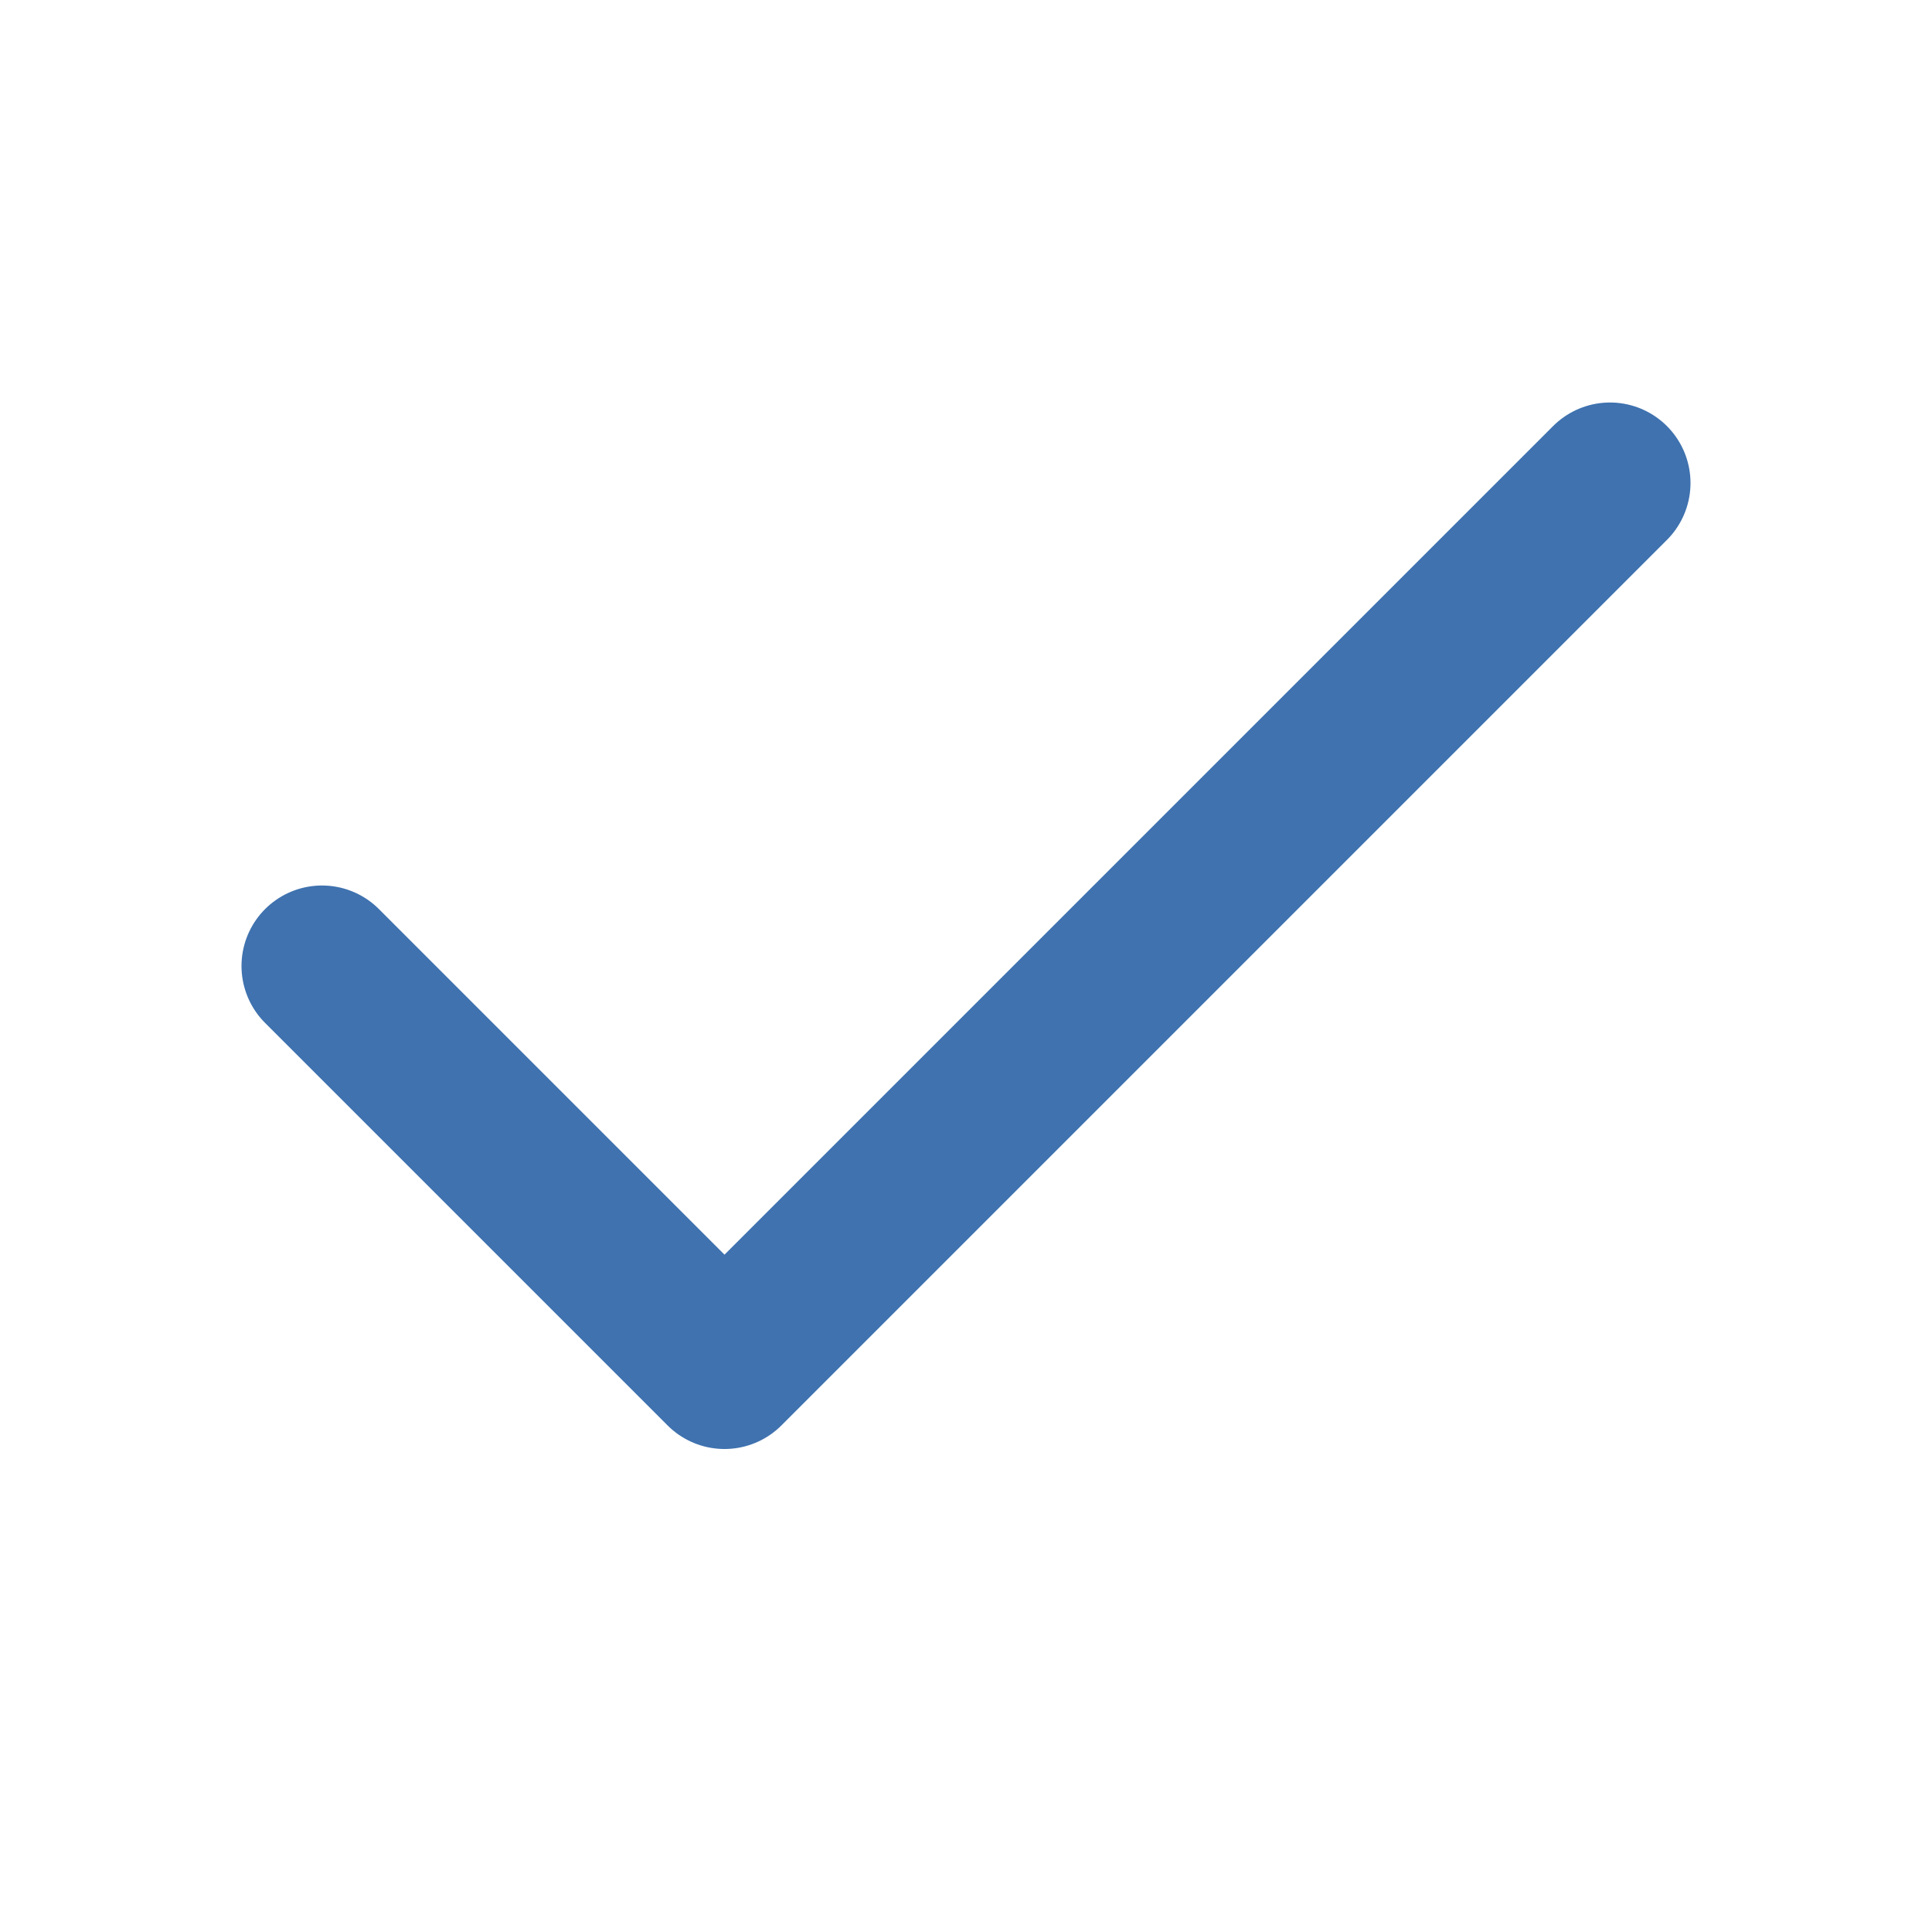
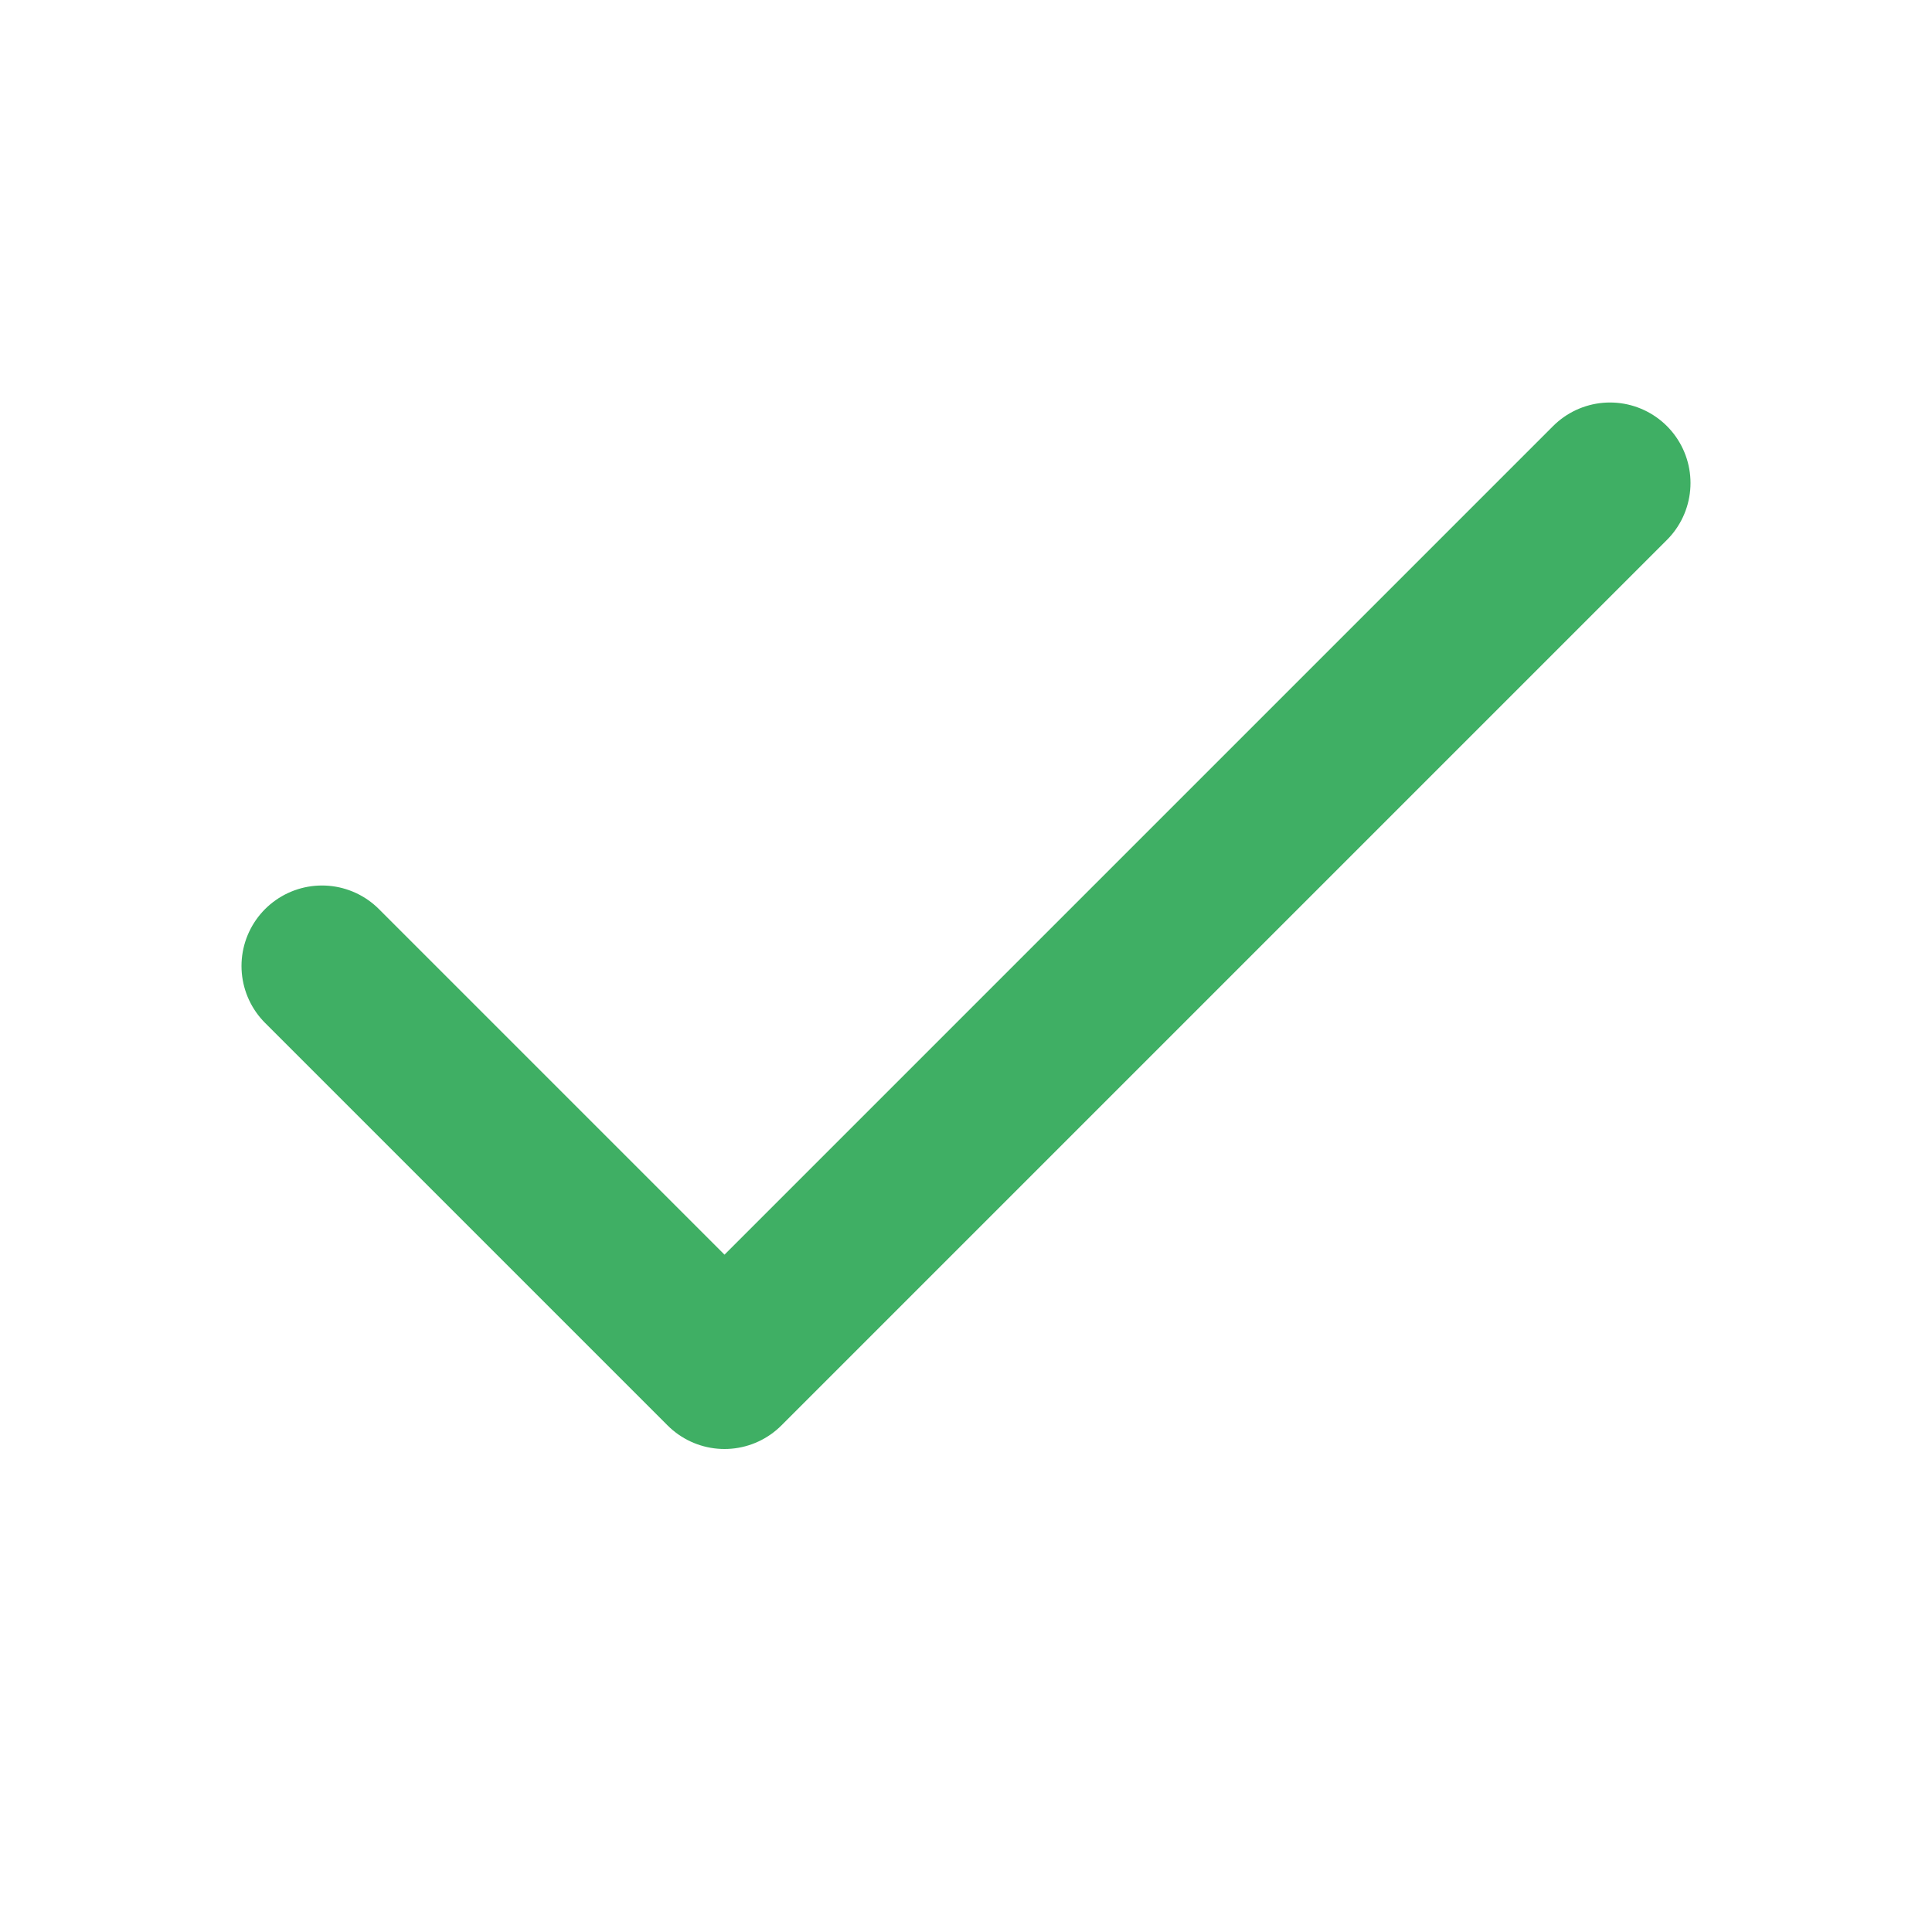
- <svg xmlns="http://www.w3.org/2000/svg" width="24" height="24" viewBox="0 0 24 24" fill="none" stroke="#3F72AF" stroke-width="2" stroke-linecap="round" stroke-linejoin="round" class="feather feather-check">
+ <svg xmlns="http://www.w3.org/2000/svg" width="24" height="24" viewBox="0 0 24 24" fill="none" stroke="#3faf64" stroke-width="2" stroke-linecap="round" stroke-linejoin="round" class="feather feather-check">
  <polyline points="20 6 9 17 4 12" />
</svg>
